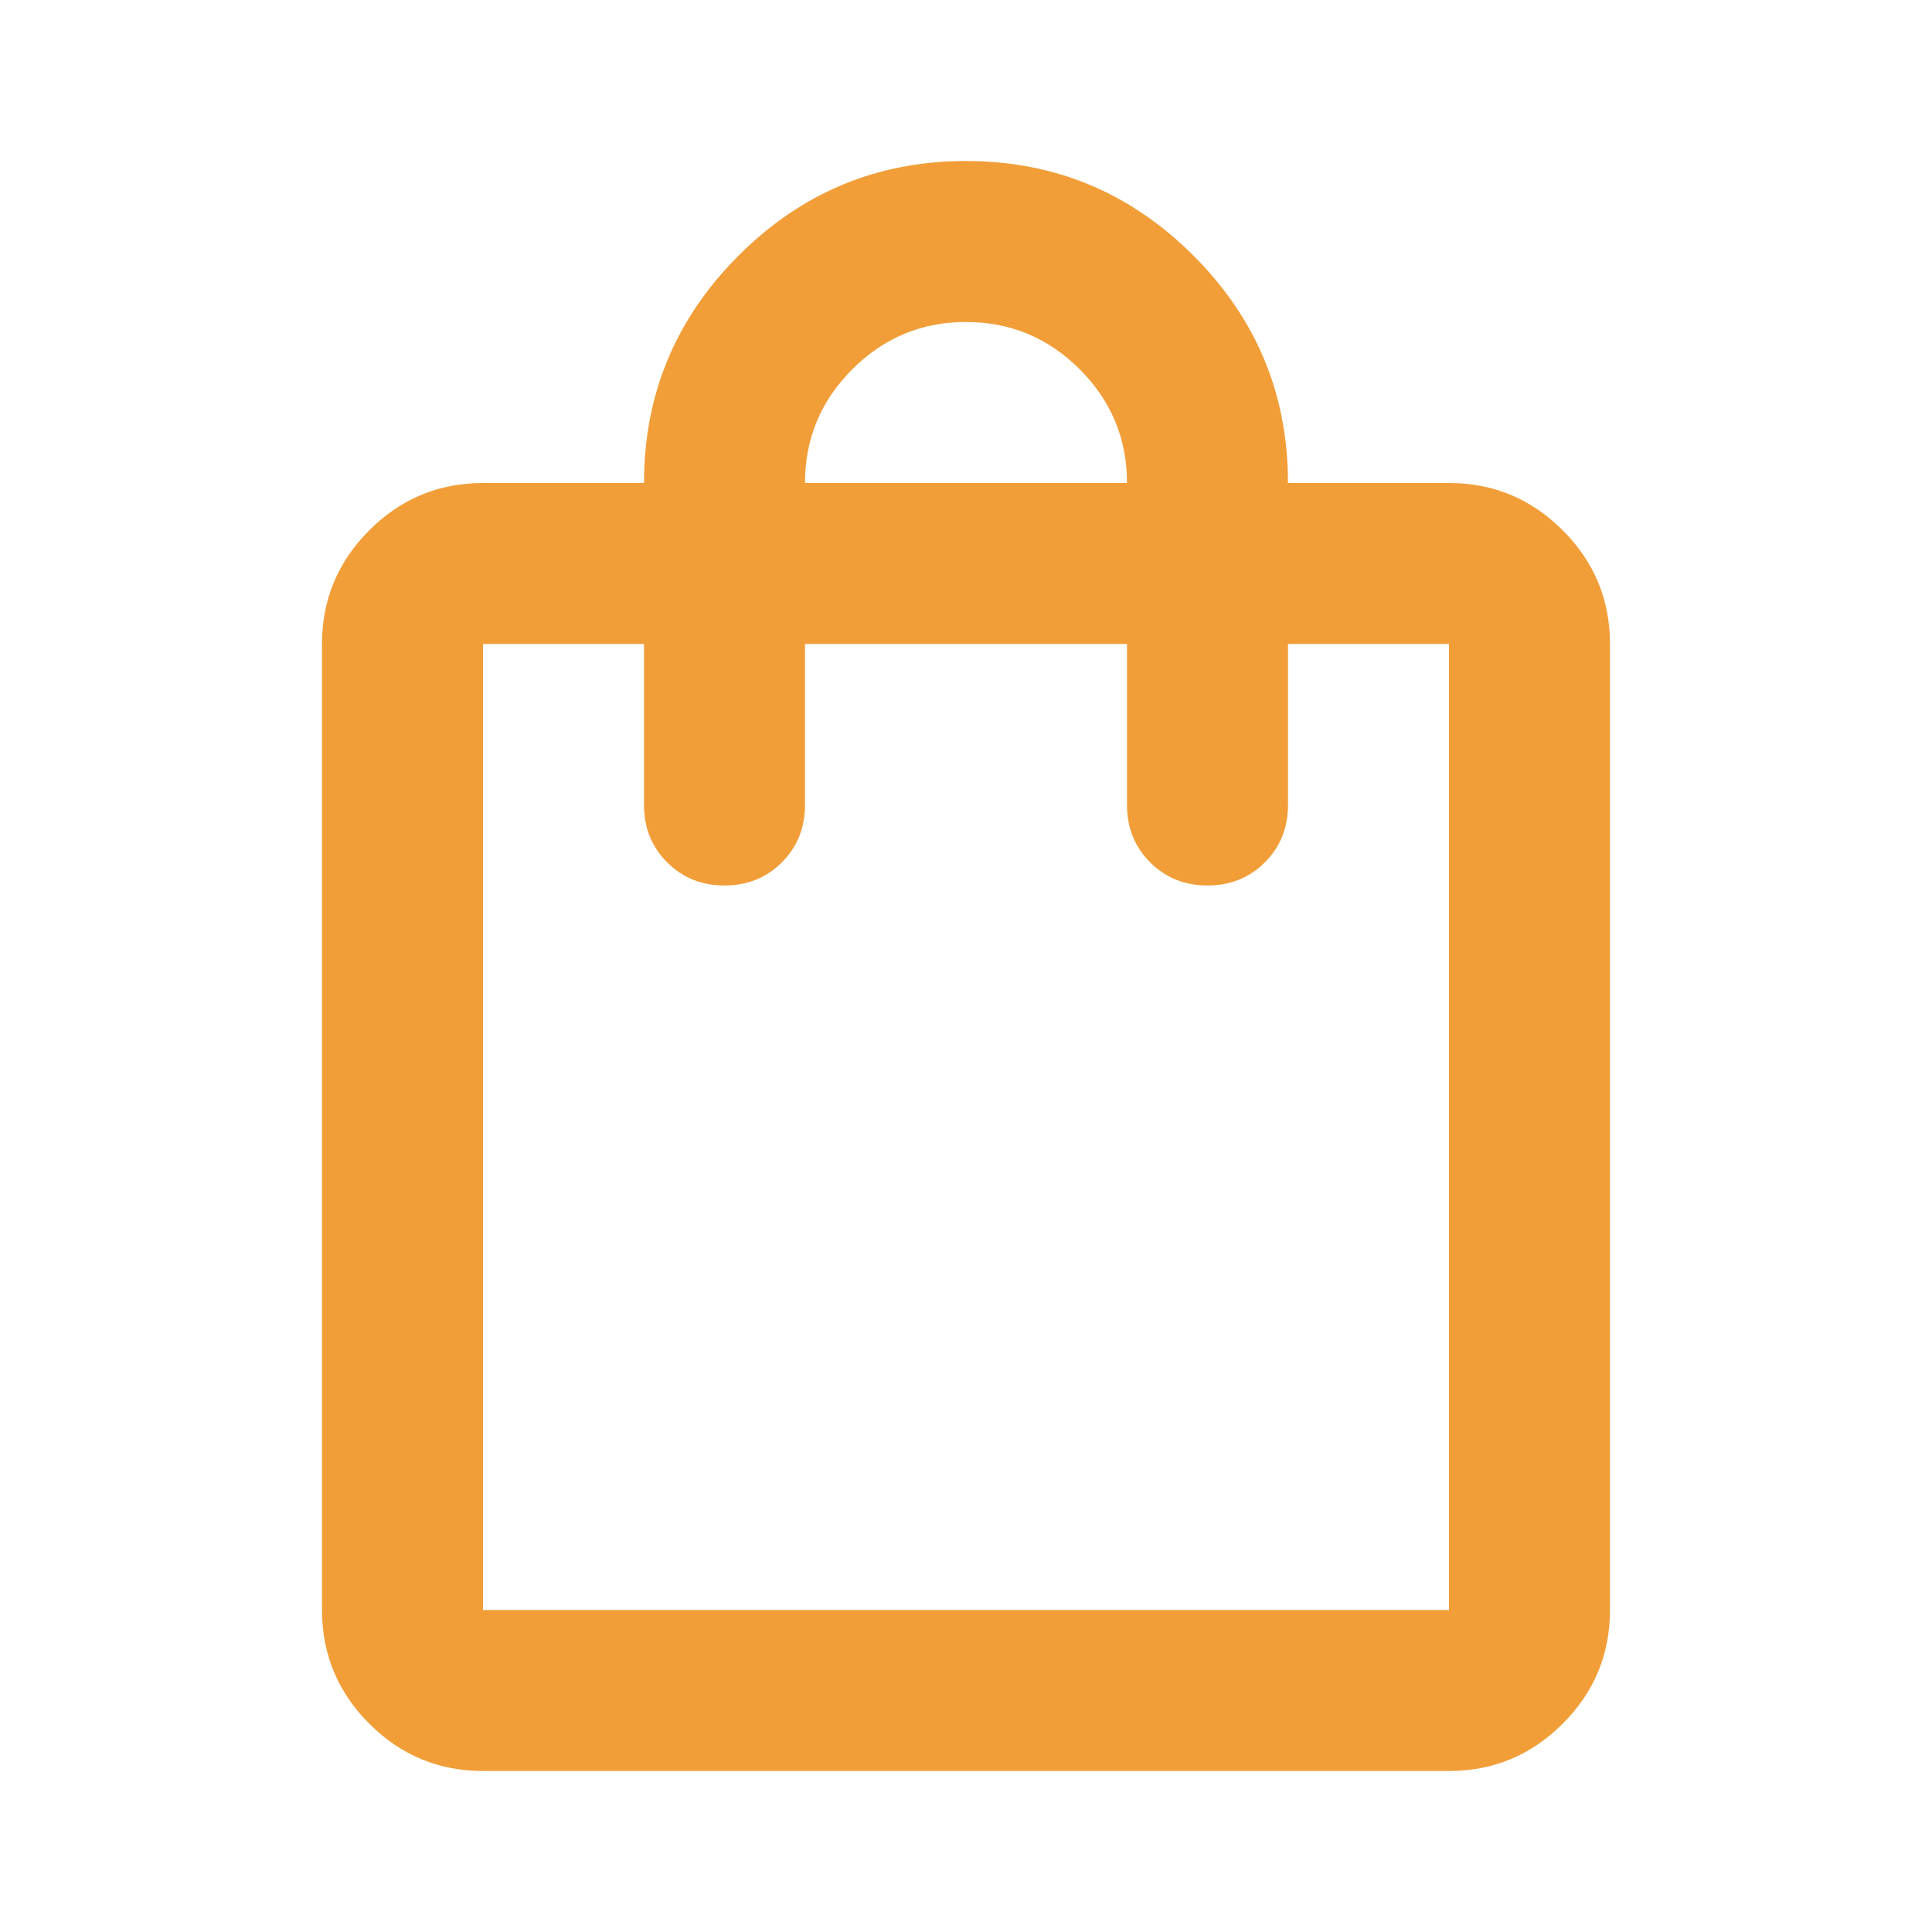
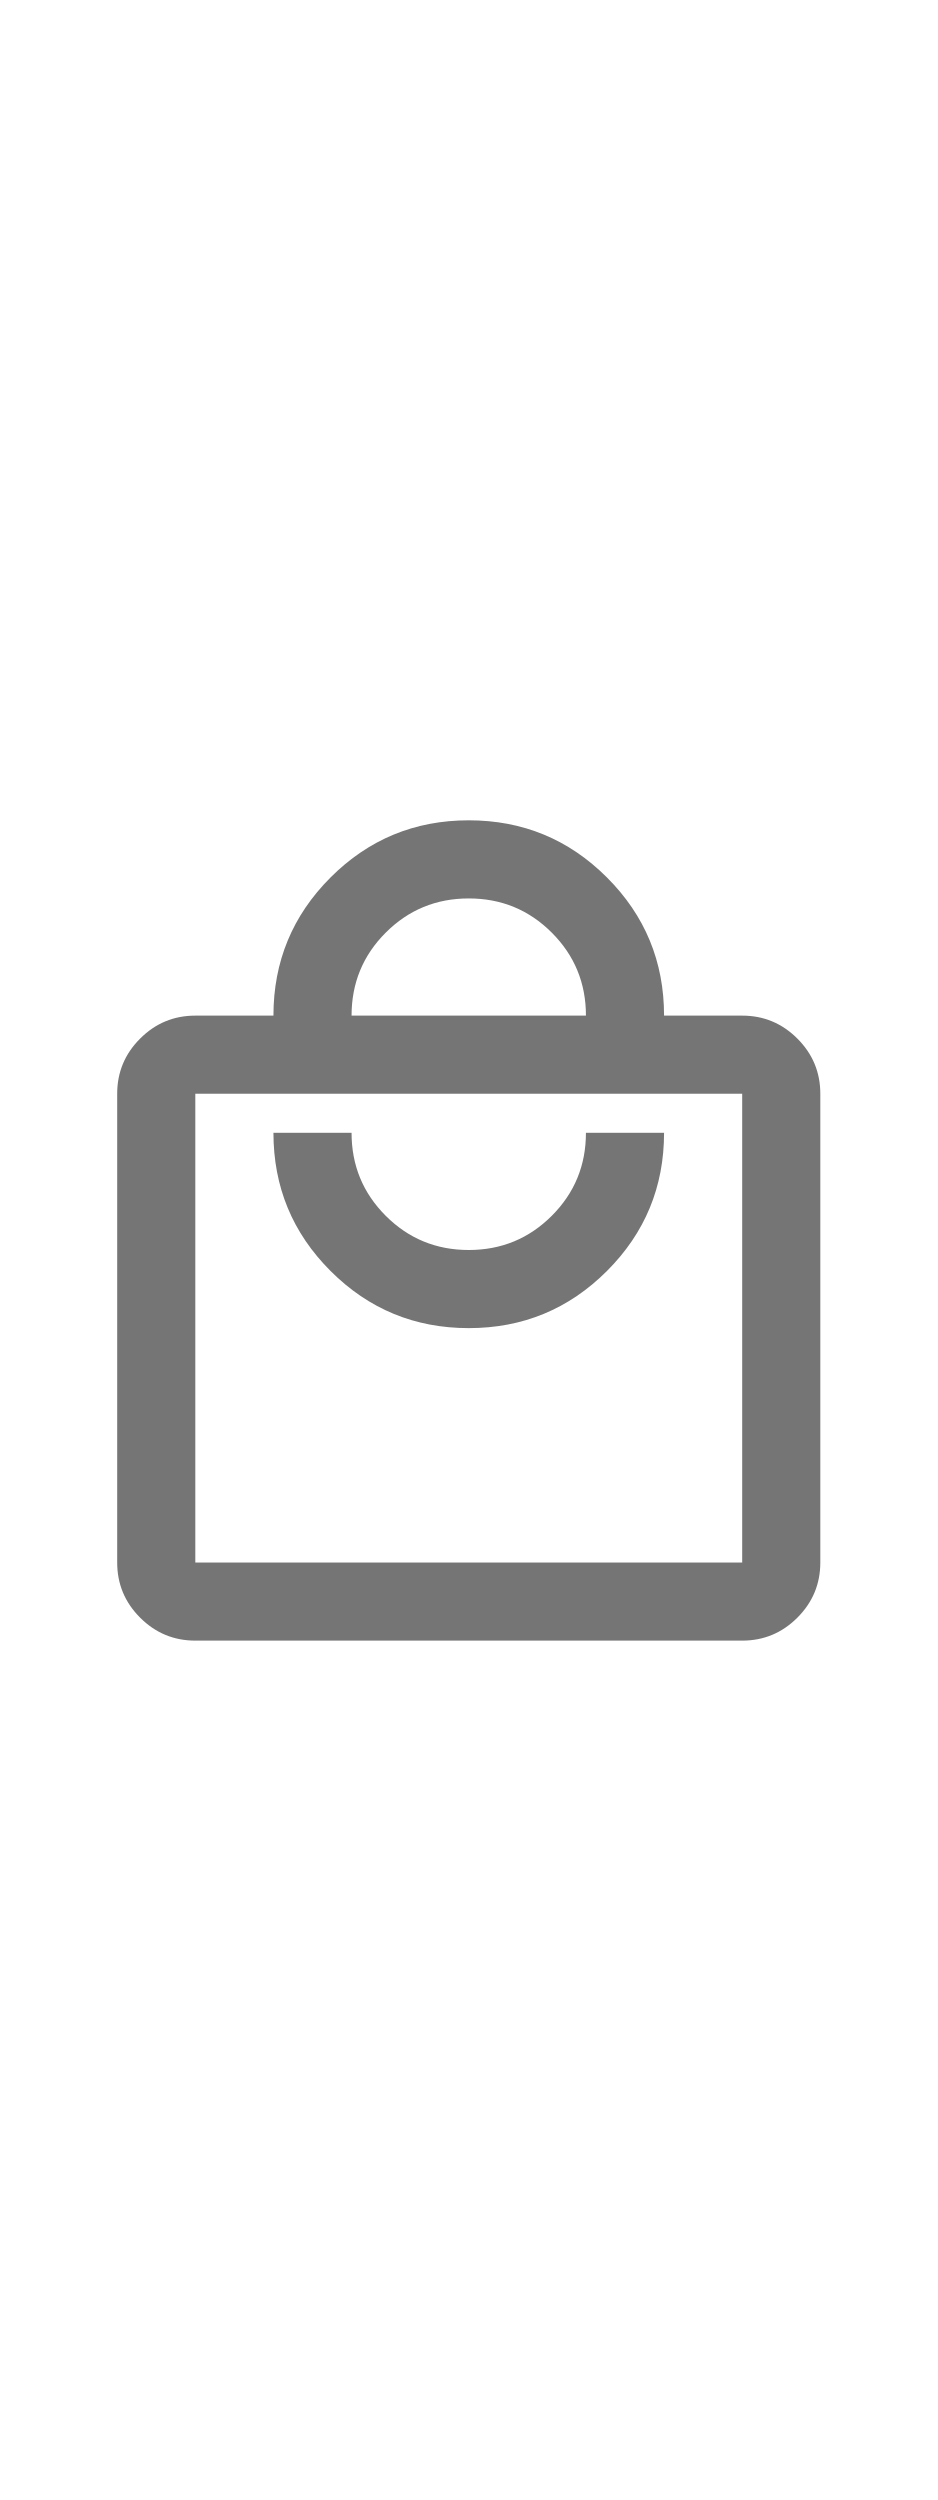
- <svg xmlns="http://www.w3.org/2000/svg" height="24px" viewBox="0 -960 960 960" width="24px" fill="#F19E39">
-   <path d="M240-80q-33 0-56.5-23.5T160-160v-480q0-33 23.5-56.5T240-720h80q0-66 47-113t113-47q66 0 113 47t47 113h80q33 0 56.5 23.5T800-640v480q0 33-23.5 56.5T720-80H240Zm0-80h480v-480h-80v80q0 17-11.5 28.5T600-520q-17 0-28.5-11.5T560-560v-80H400v80q0 17-11.5 28.5T360-520q-17 0-28.5-11.5T320-560v-80h-80v480Zm160-560h160q0-33-23.5-56.5T480-800q-33 0-56.5 23.5T400-720ZM240-160v-480 480Z" />
+ <svg xmlns="http://www.w3.org/2000/svg" height="64px" viewBox="0 -960 960 960" width="24px" fill="#757575">
+   <path d="M200-80q-33 0-56.5-23.5T120-160v-480q0-33 23.5-56.5T200-720h80q0-83 58.5-141.5T480-920q83 0 141.5 58.5T680-720h80q33 0 56.5 23.5T840-640v480q0 33-23.5 56.5T760-80H200Zm0-80h560v-480H200v480Zm280-240q83 0 141.5-58.5T680-600h-80q0 50-35 85t-85 35q-50 0-85-35t-35-85h-80q0 83 58.5 141.5T480-400ZM360-720h240q0-50-35-85t-85-35q-50 0-85 35t-35 85ZM200-160v-480 480Z" />
</svg>
